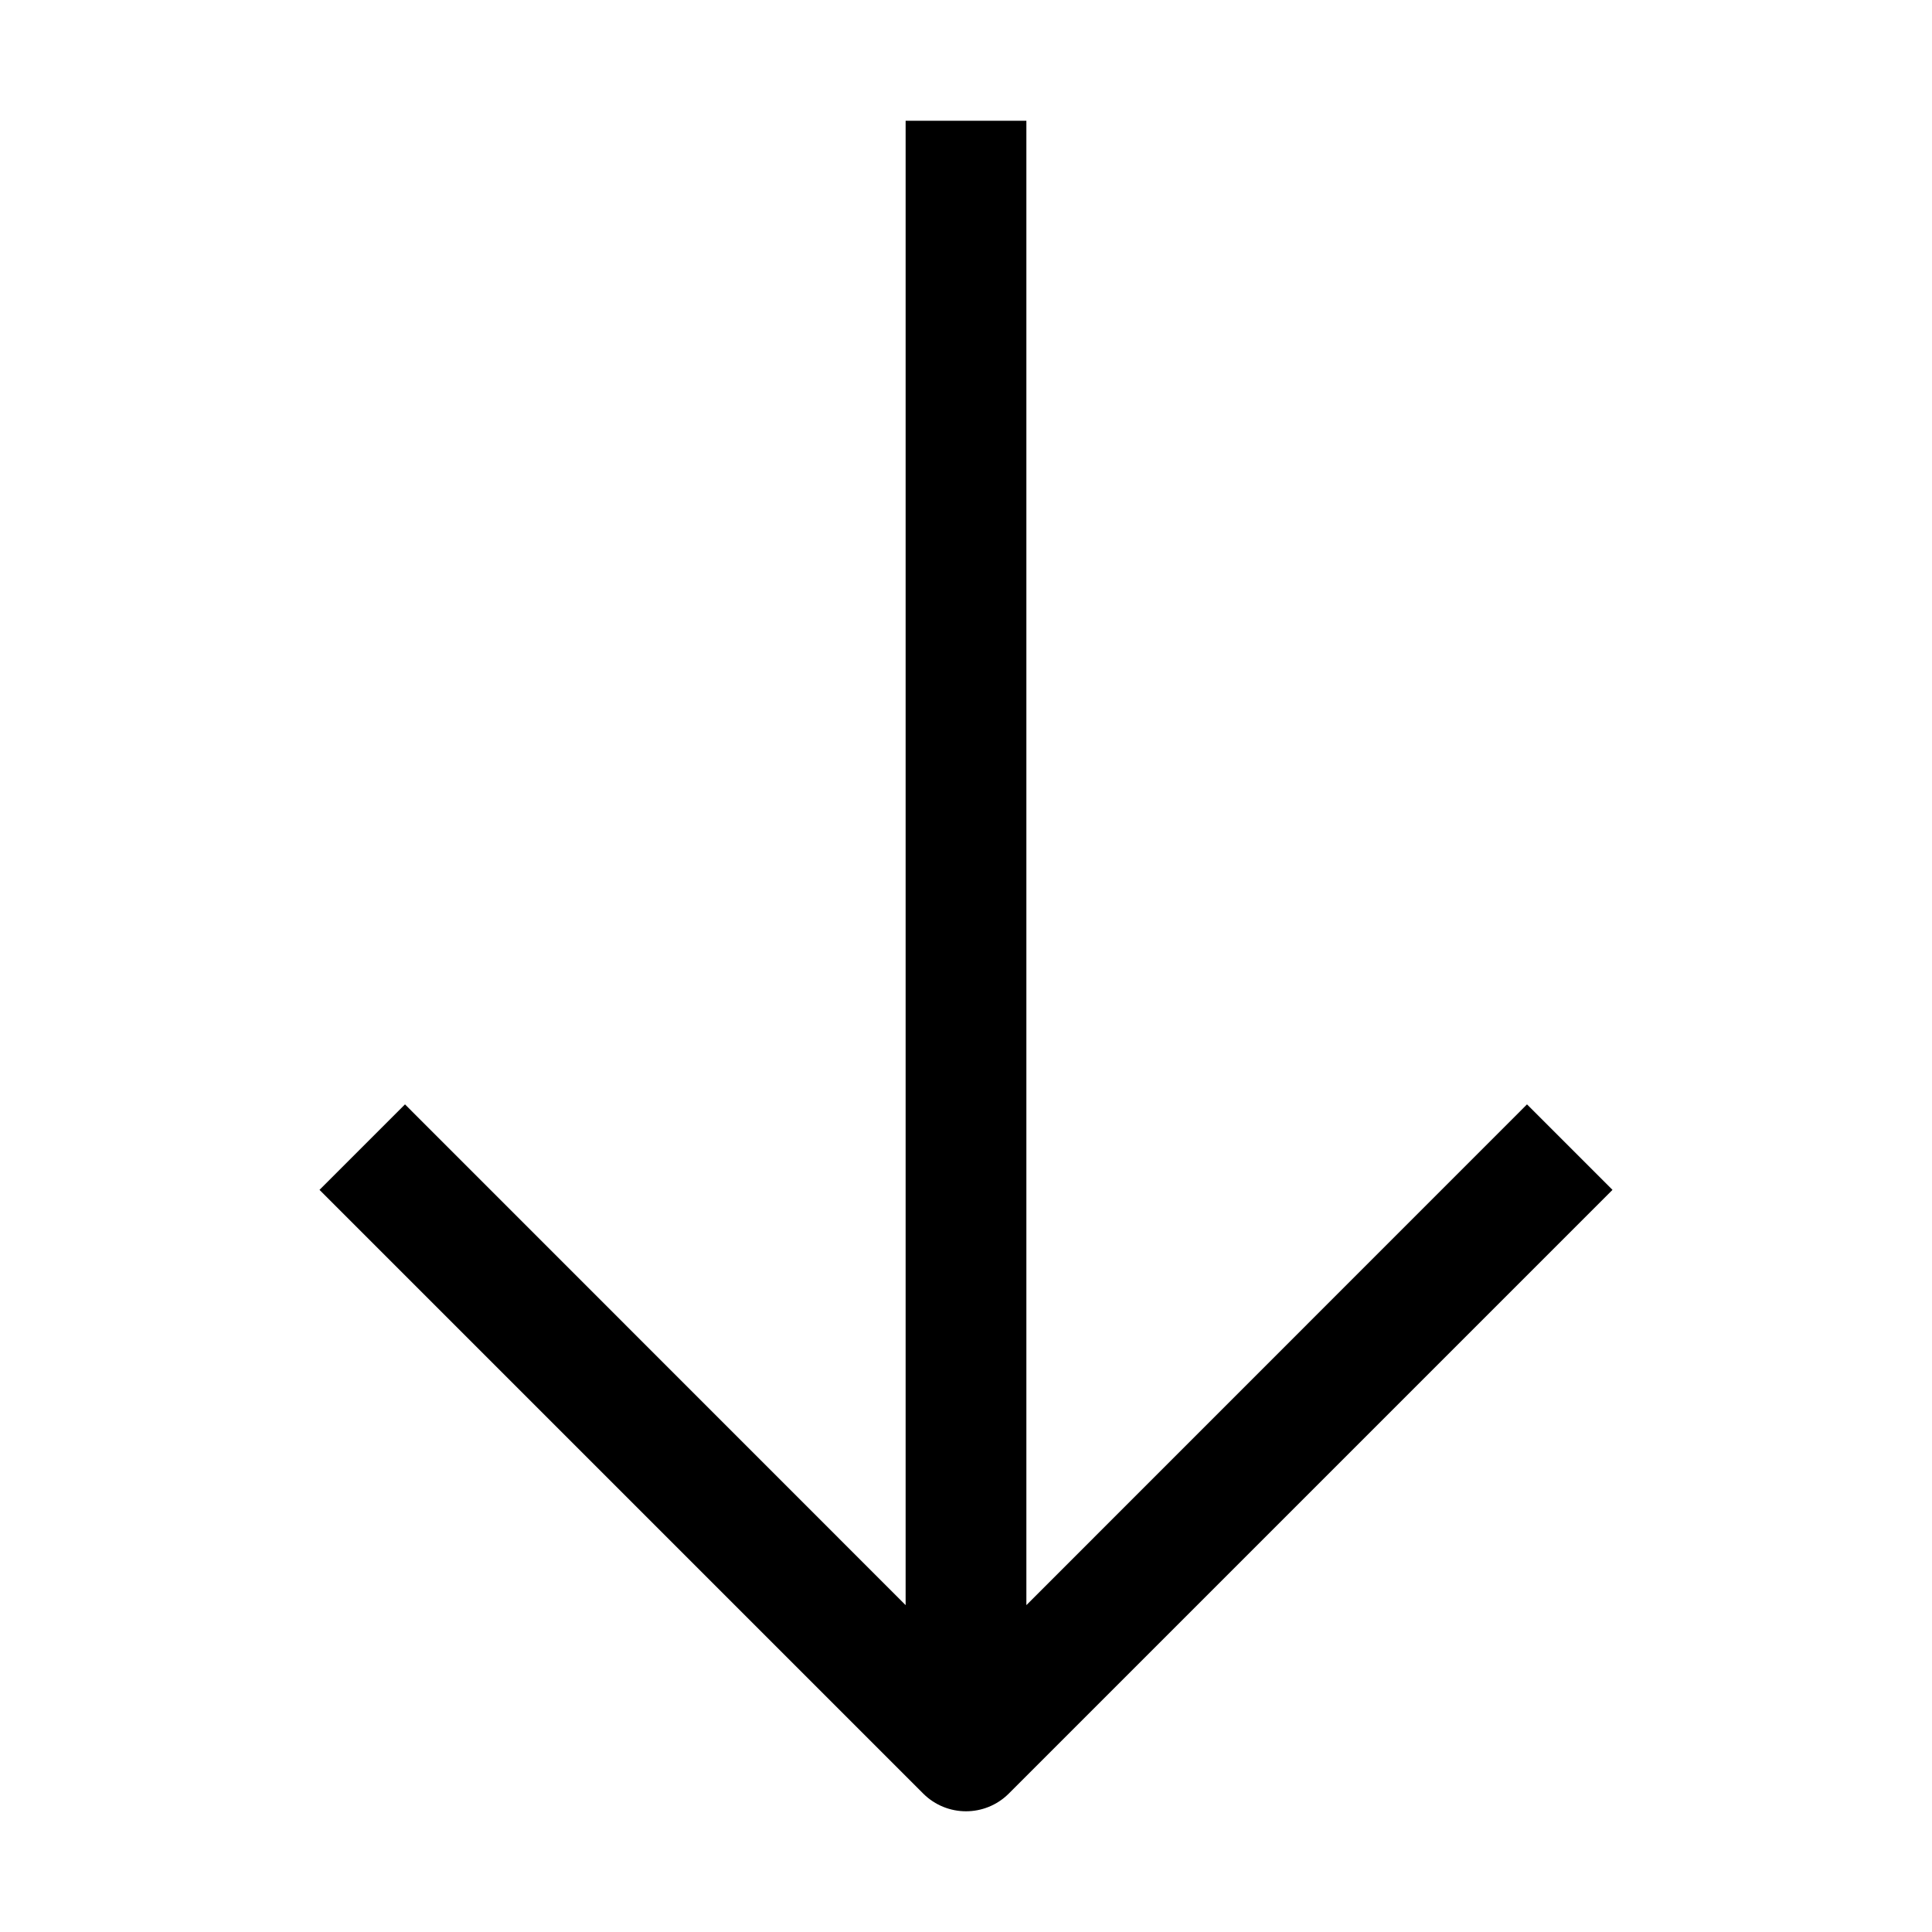
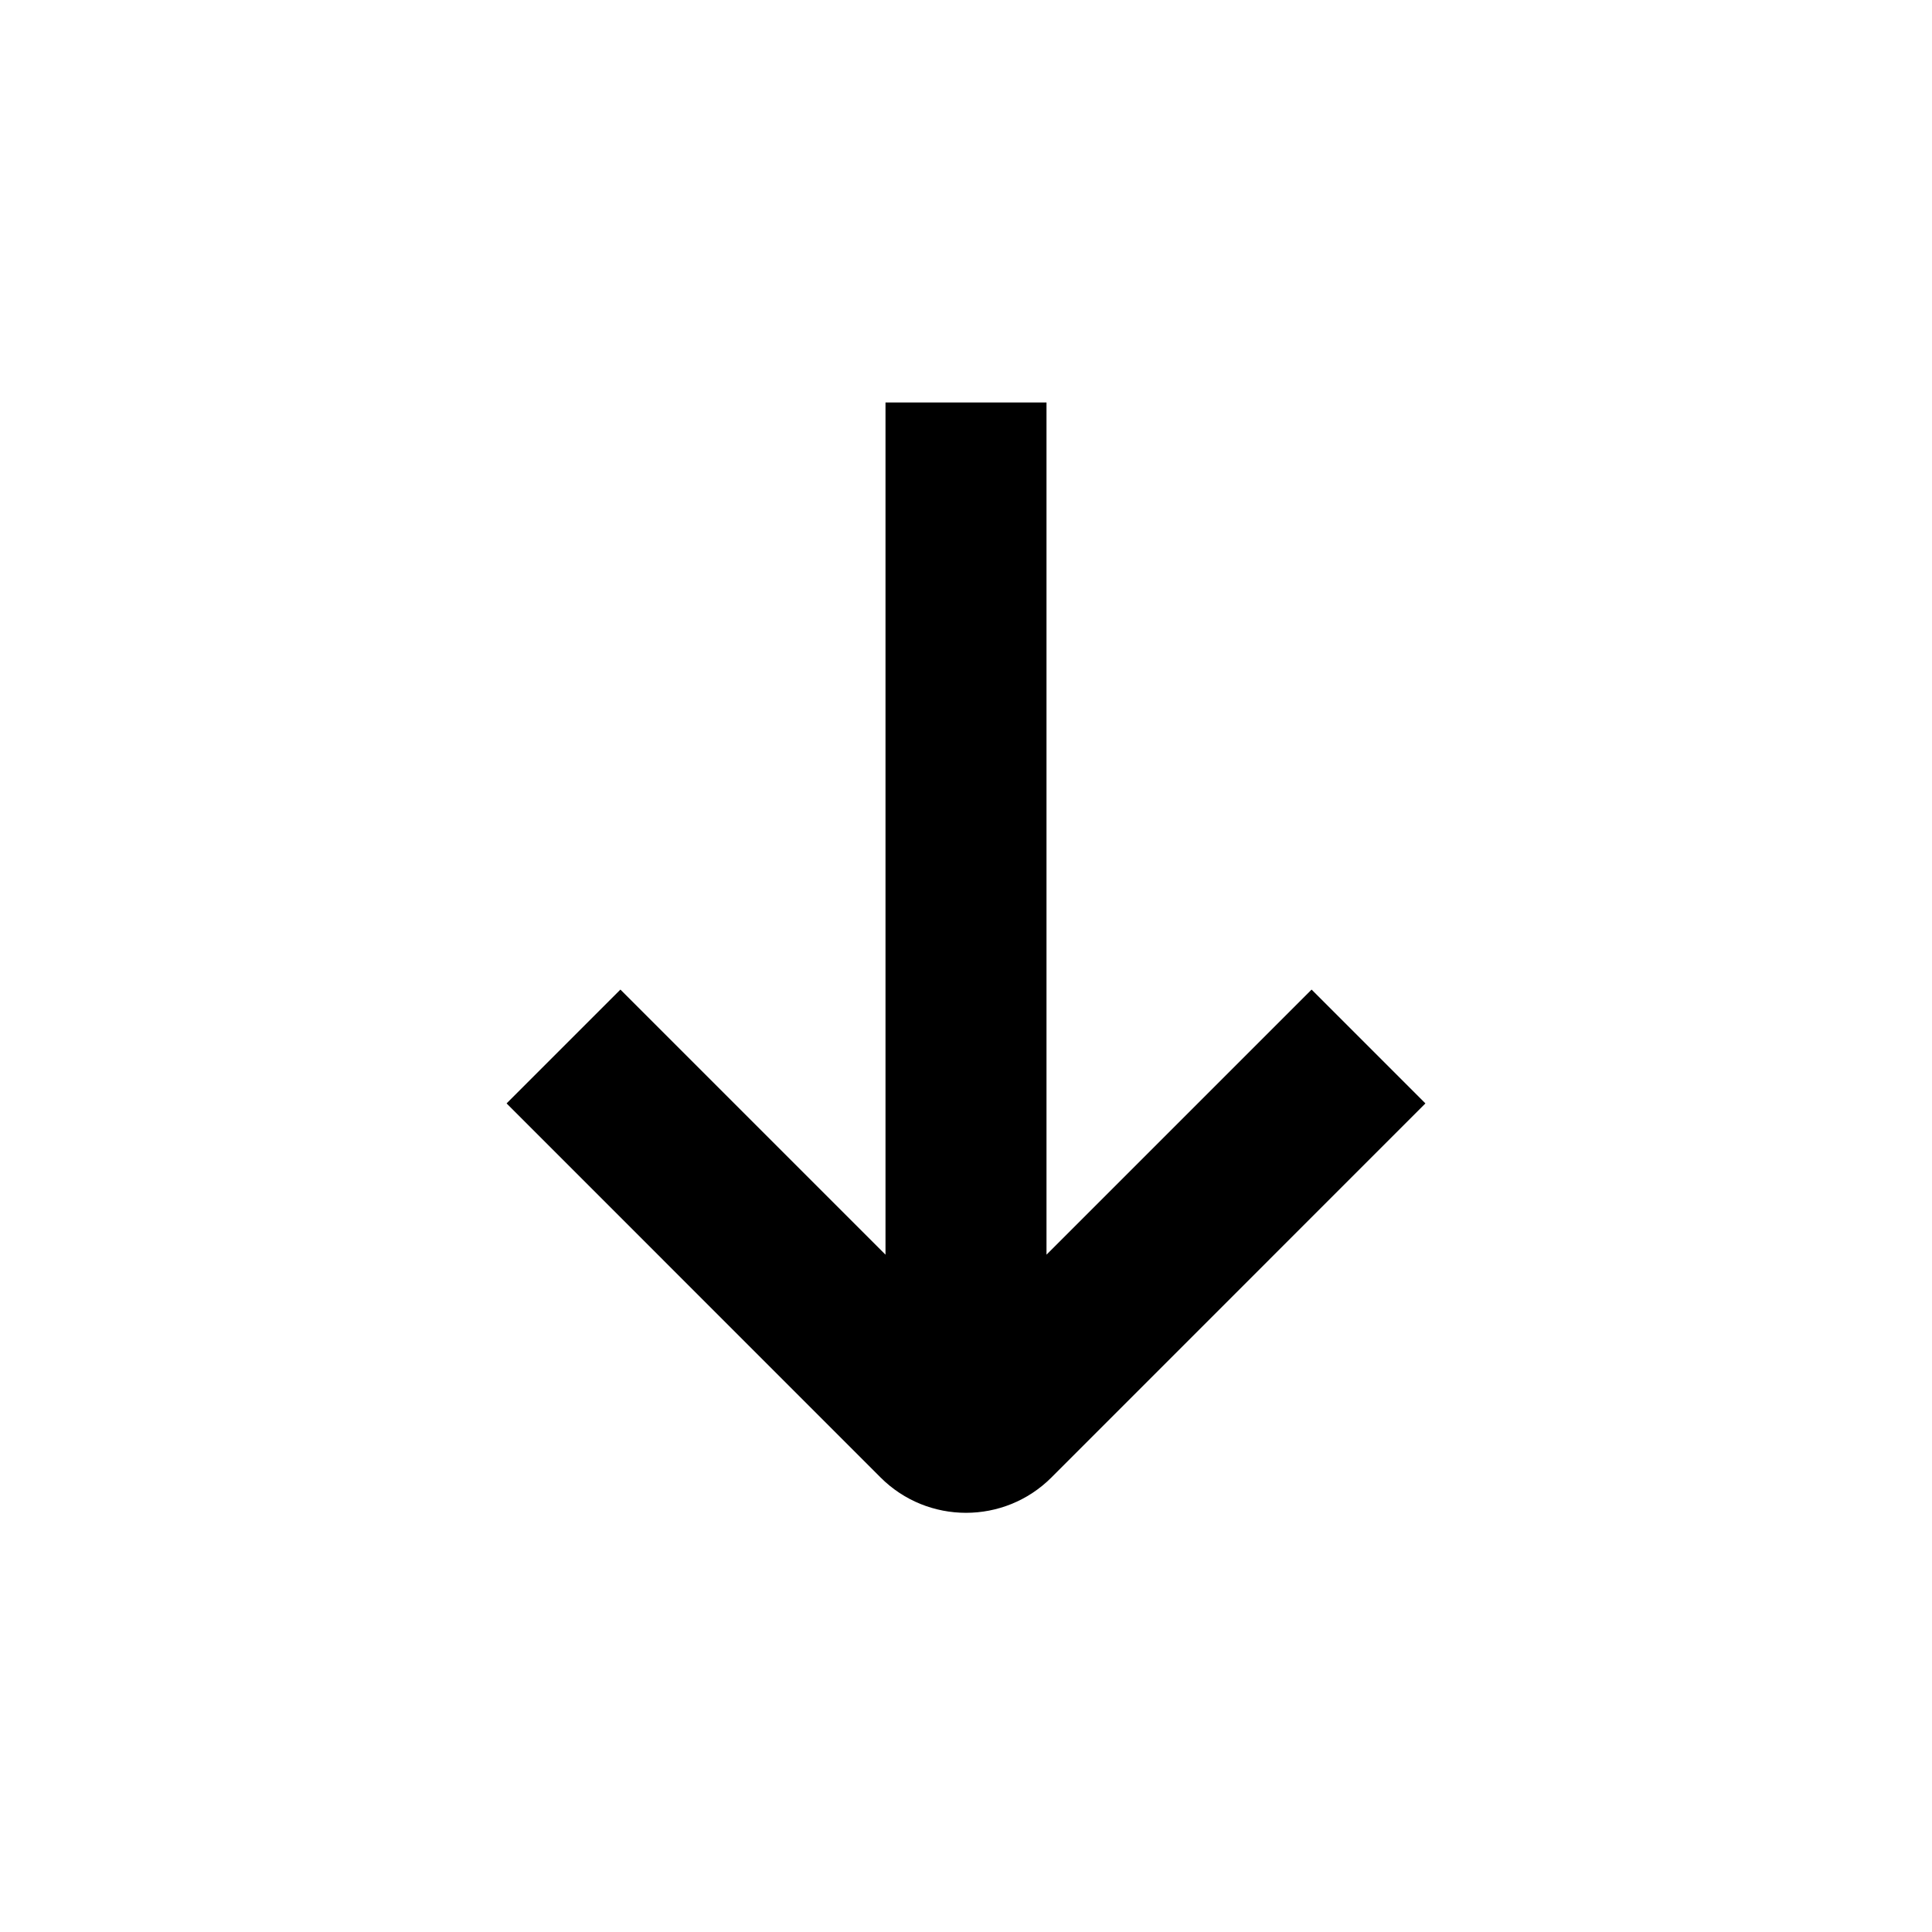
- <svg xmlns="http://www.w3.org/2000/svg" viewBox="0 0 16 16" fill="none">
-   <path fill-rule="evenodd" clip-rule="evenodd" d="M8.5 13.293L12.646 9.146L13.354 9.854L8.354 14.854C8.158 15.049 7.842 15.049 7.646 14.854L2.646 9.854L3.354 9.146L7.5 13.293L7.5 1L8.5 1L8.5 13.293Z" fill="currentColor" />
+ <svg xmlns="http://www.w3.org/2000/svg" viewBox="0 0 24 24" fill="none">
+   <path fill-rule="evenodd" clip-rule="evenodd" d="M13 15.586L13 5H11L11 15.586L7.707 12.293L6.293 13.707L10.939 18.354C11.525 18.939 12.475 18.939 13.061 18.354L17.707 13.707L16.293 12.293L13 15.586Z" fill="currentColor" />
</svg>
